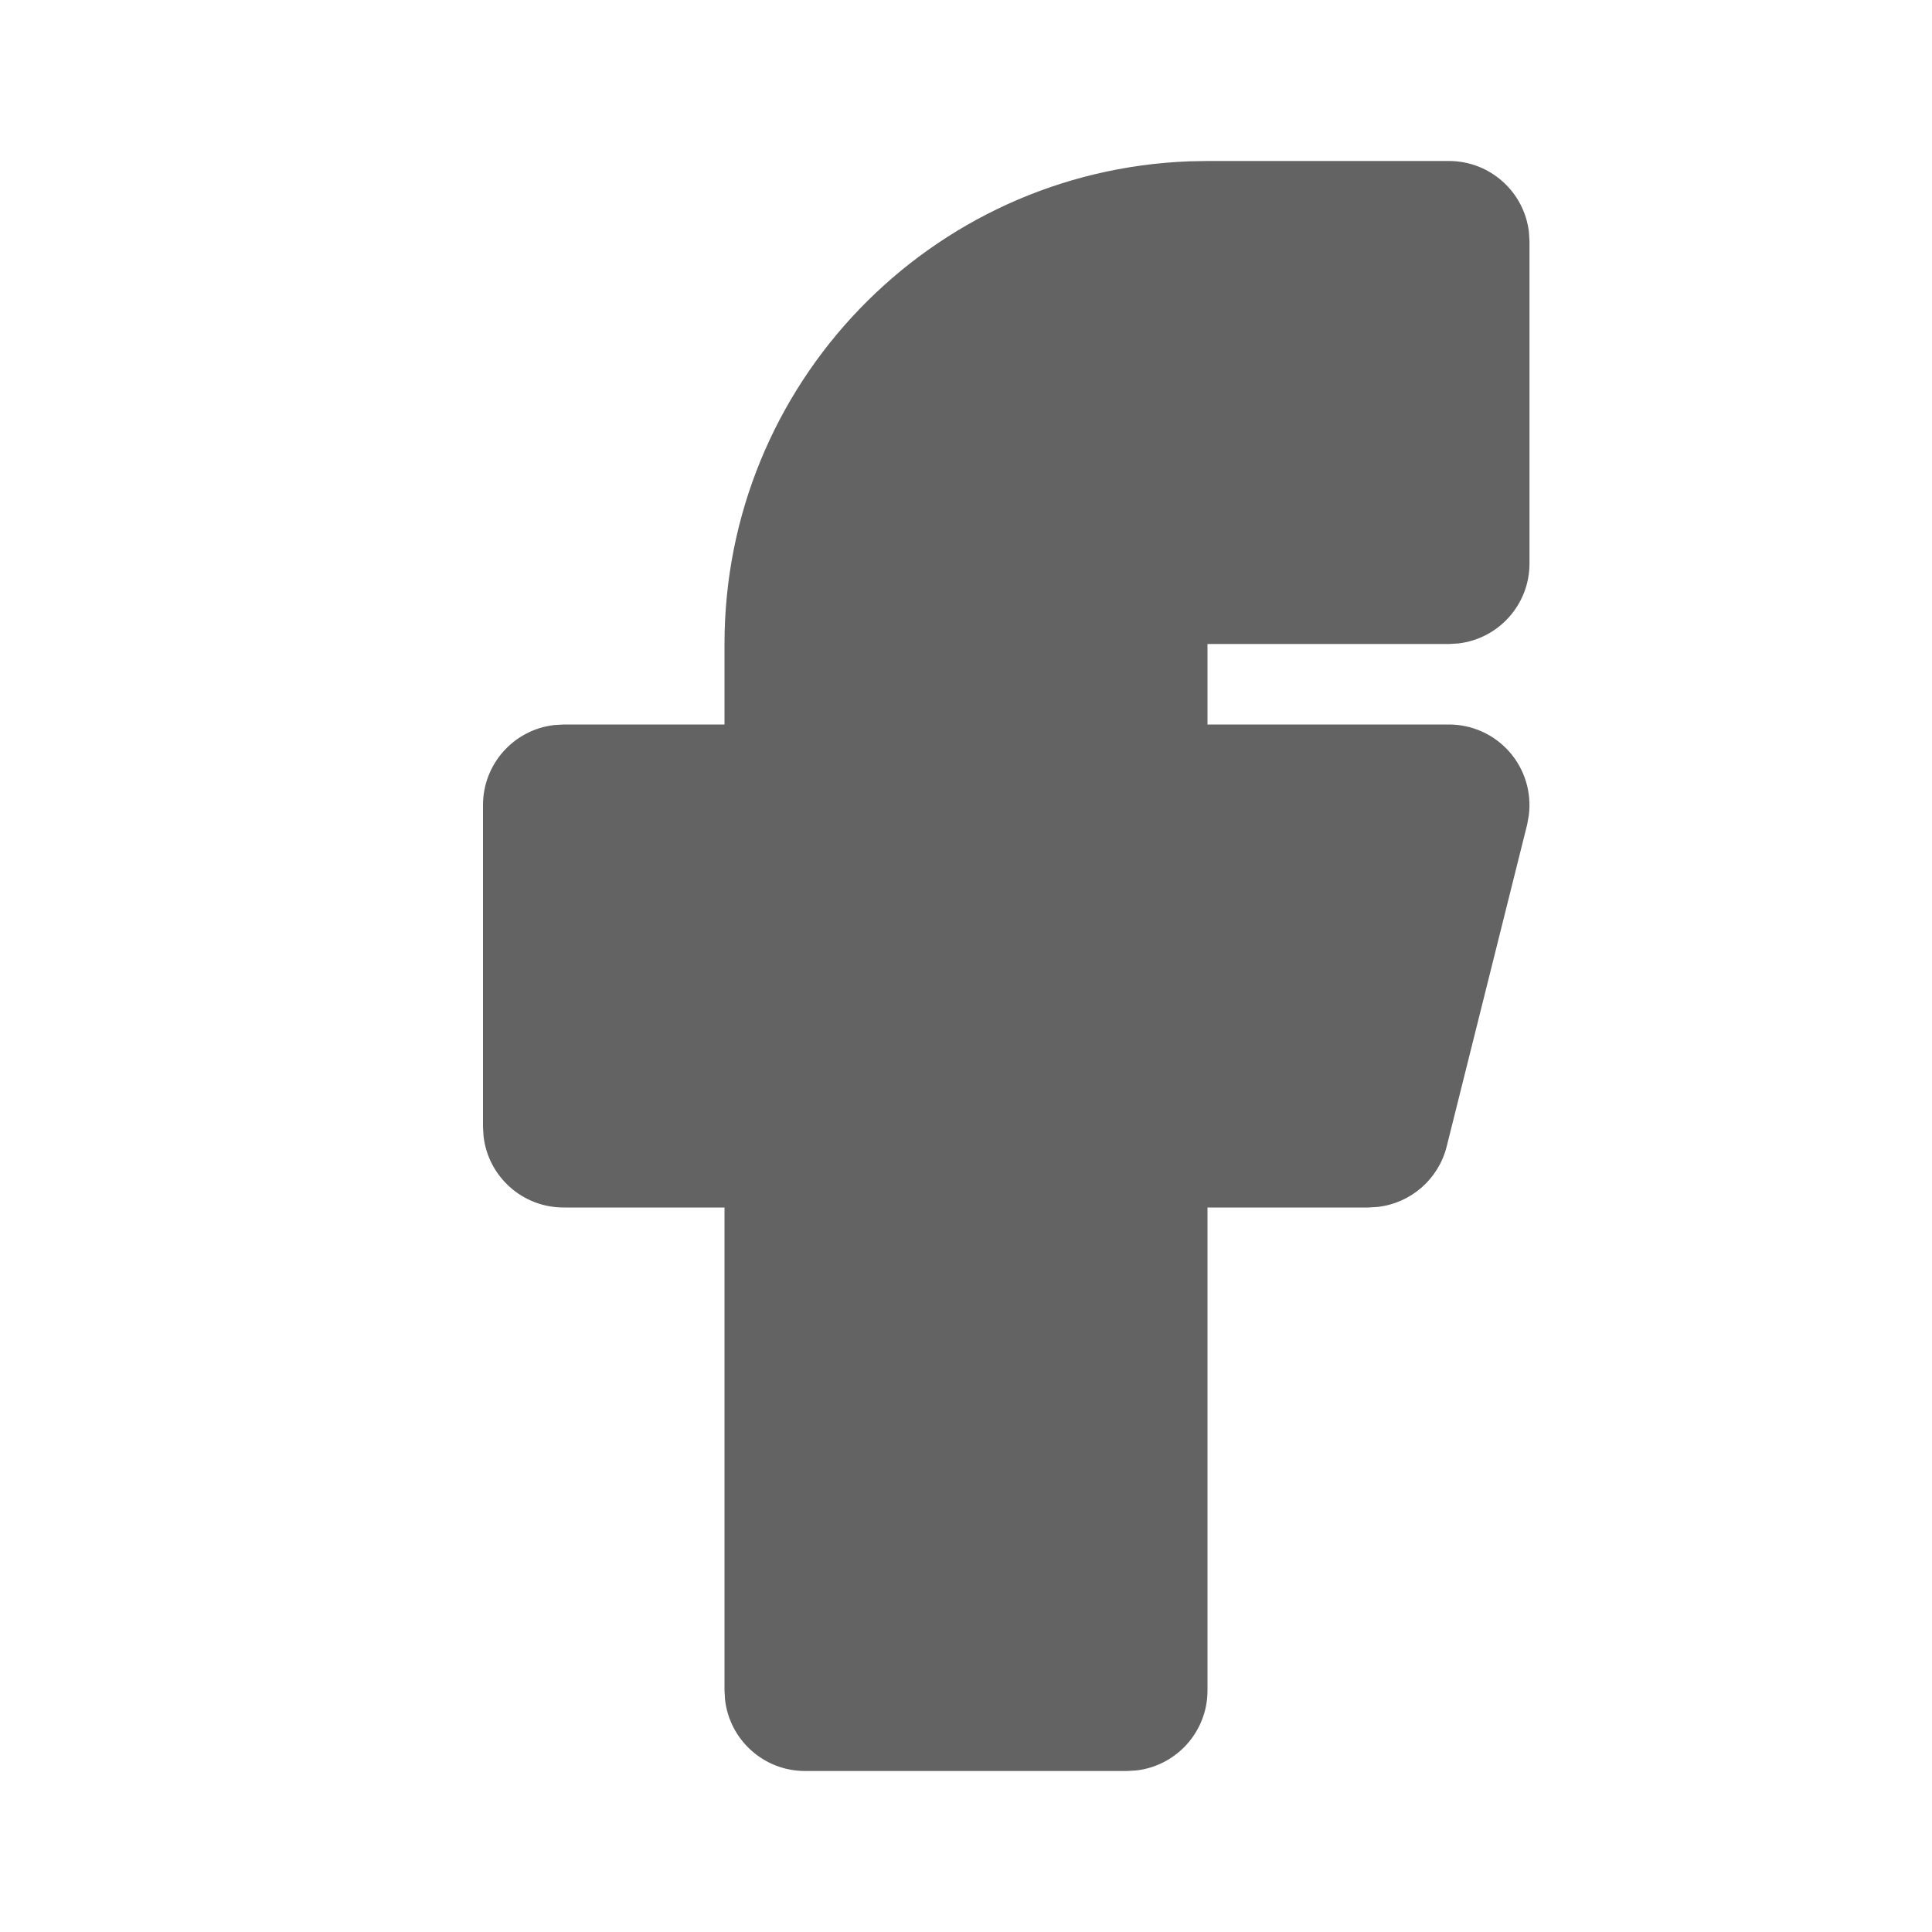
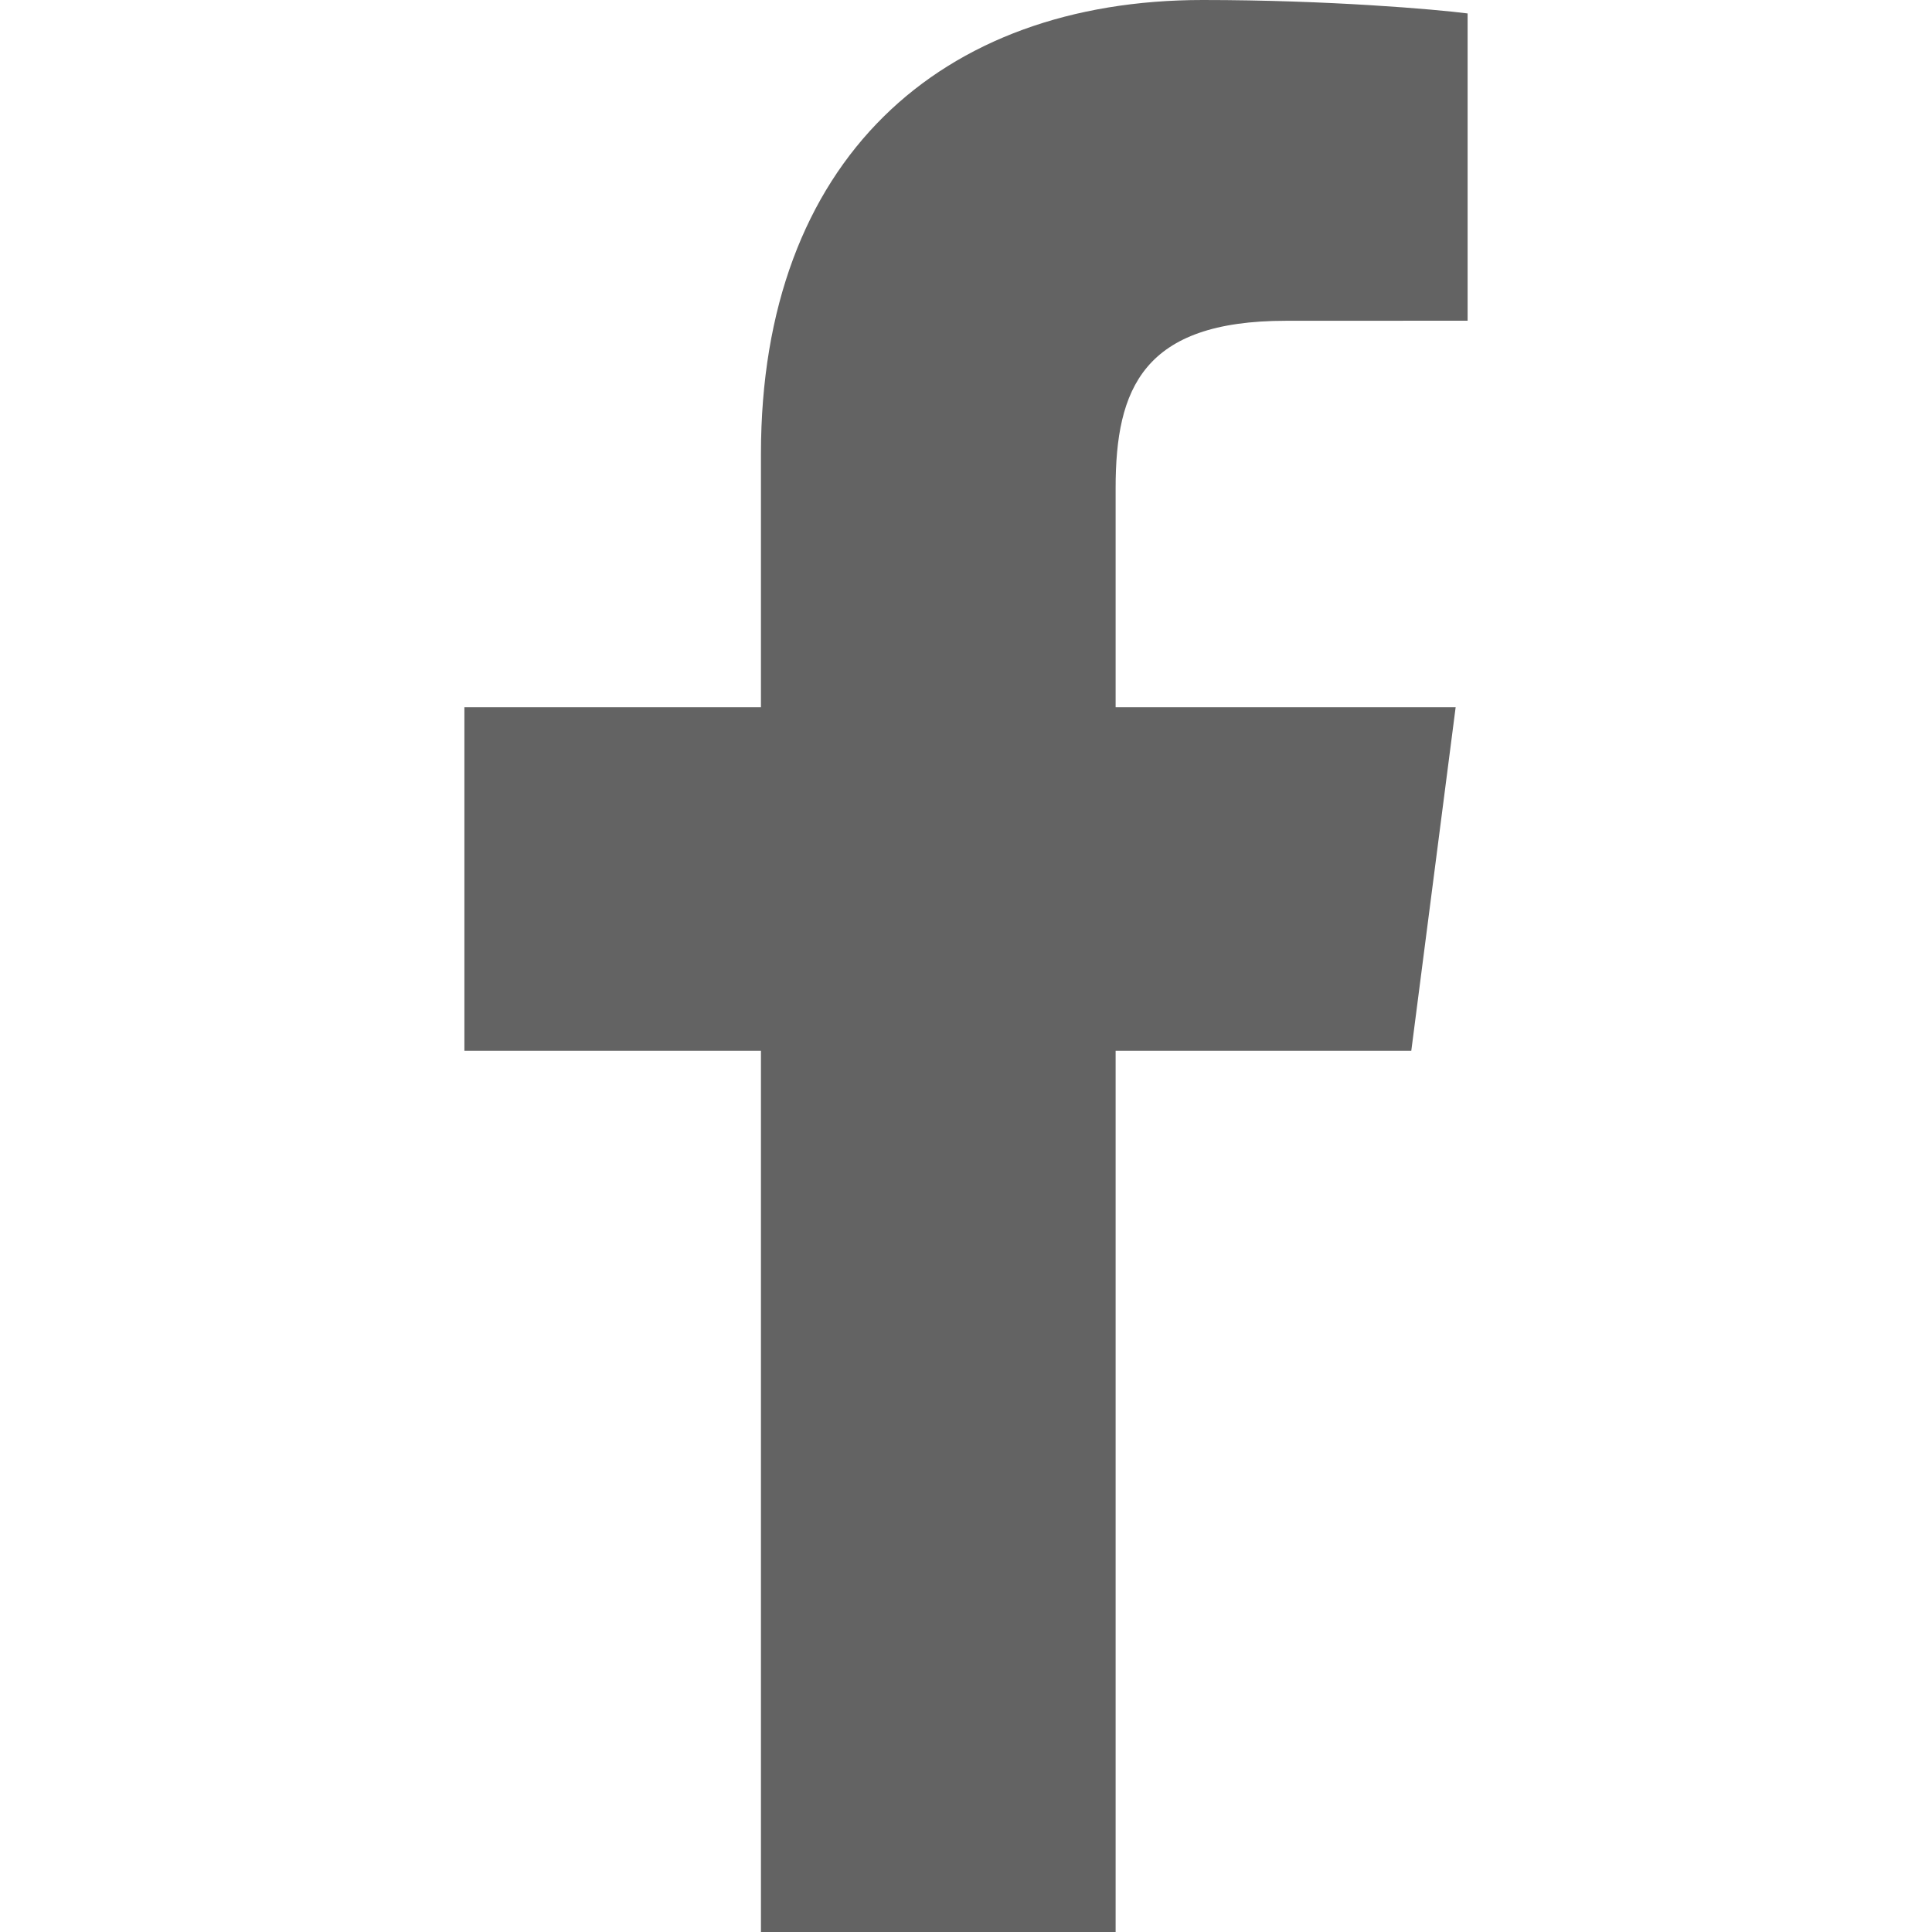
- <svg xmlns="http://www.w3.org/2000/svg" width="24" height="24" viewBox="0 0 24 24" fill="#636363" class="icon icon-tabler icons-tabler-filled icon-tabler-brand-facebook">
-   <path stroke="none" d="M0 0h24v24H0z" fill="none" />
-   <path d="M18 2a1 1 0 0 1 .993 .883l.007 .117v4a1 1 0 0 1 -.883 .993l-.117 .007h-3v1h3a1 1 0 0 1 .991 1.131l-.02 .112l-1 4a1 1 0 0 1 -.858 .75l-.113 .007h-2v6a1 1 0 0 1 -.883 .993l-.117 .007h-4a1 1 0 0 1 -.993 -.883l-.007 -.117v-6h-2a1 1 0 0 1 -.993 -.883l-.007 -.117v-4a1 1 0 0 1 .883 -.993l.117 -.007h2v-1a6 6 0 0 1 5.775 -5.996l.225 -.004h3z" />
+ <svg xmlns="http://www.w3.org/2000/svg" version="1.1" width="512" height="512" x="0" y="0" viewBox="0 0 155.139 155.139" style="enable-background:new 0 0 512 512" xml:space="preserve" class="">
+   <g>
+     <path d="M89.584 155.139V84.378h23.742l3.562-27.585H89.584V39.184c0-7.984 2.208-13.425 13.67-13.425l14.595-.006V1.08C115.325.752 106.661 0 96.577 0 75.52 0 61.104 12.853 61.104 36.452v20.341H37.29v27.585h23.814v70.761h28.48z" style="" fill="#636363" data-original="#010002" class="" opacity="1" />
+   </g>
</svg>
